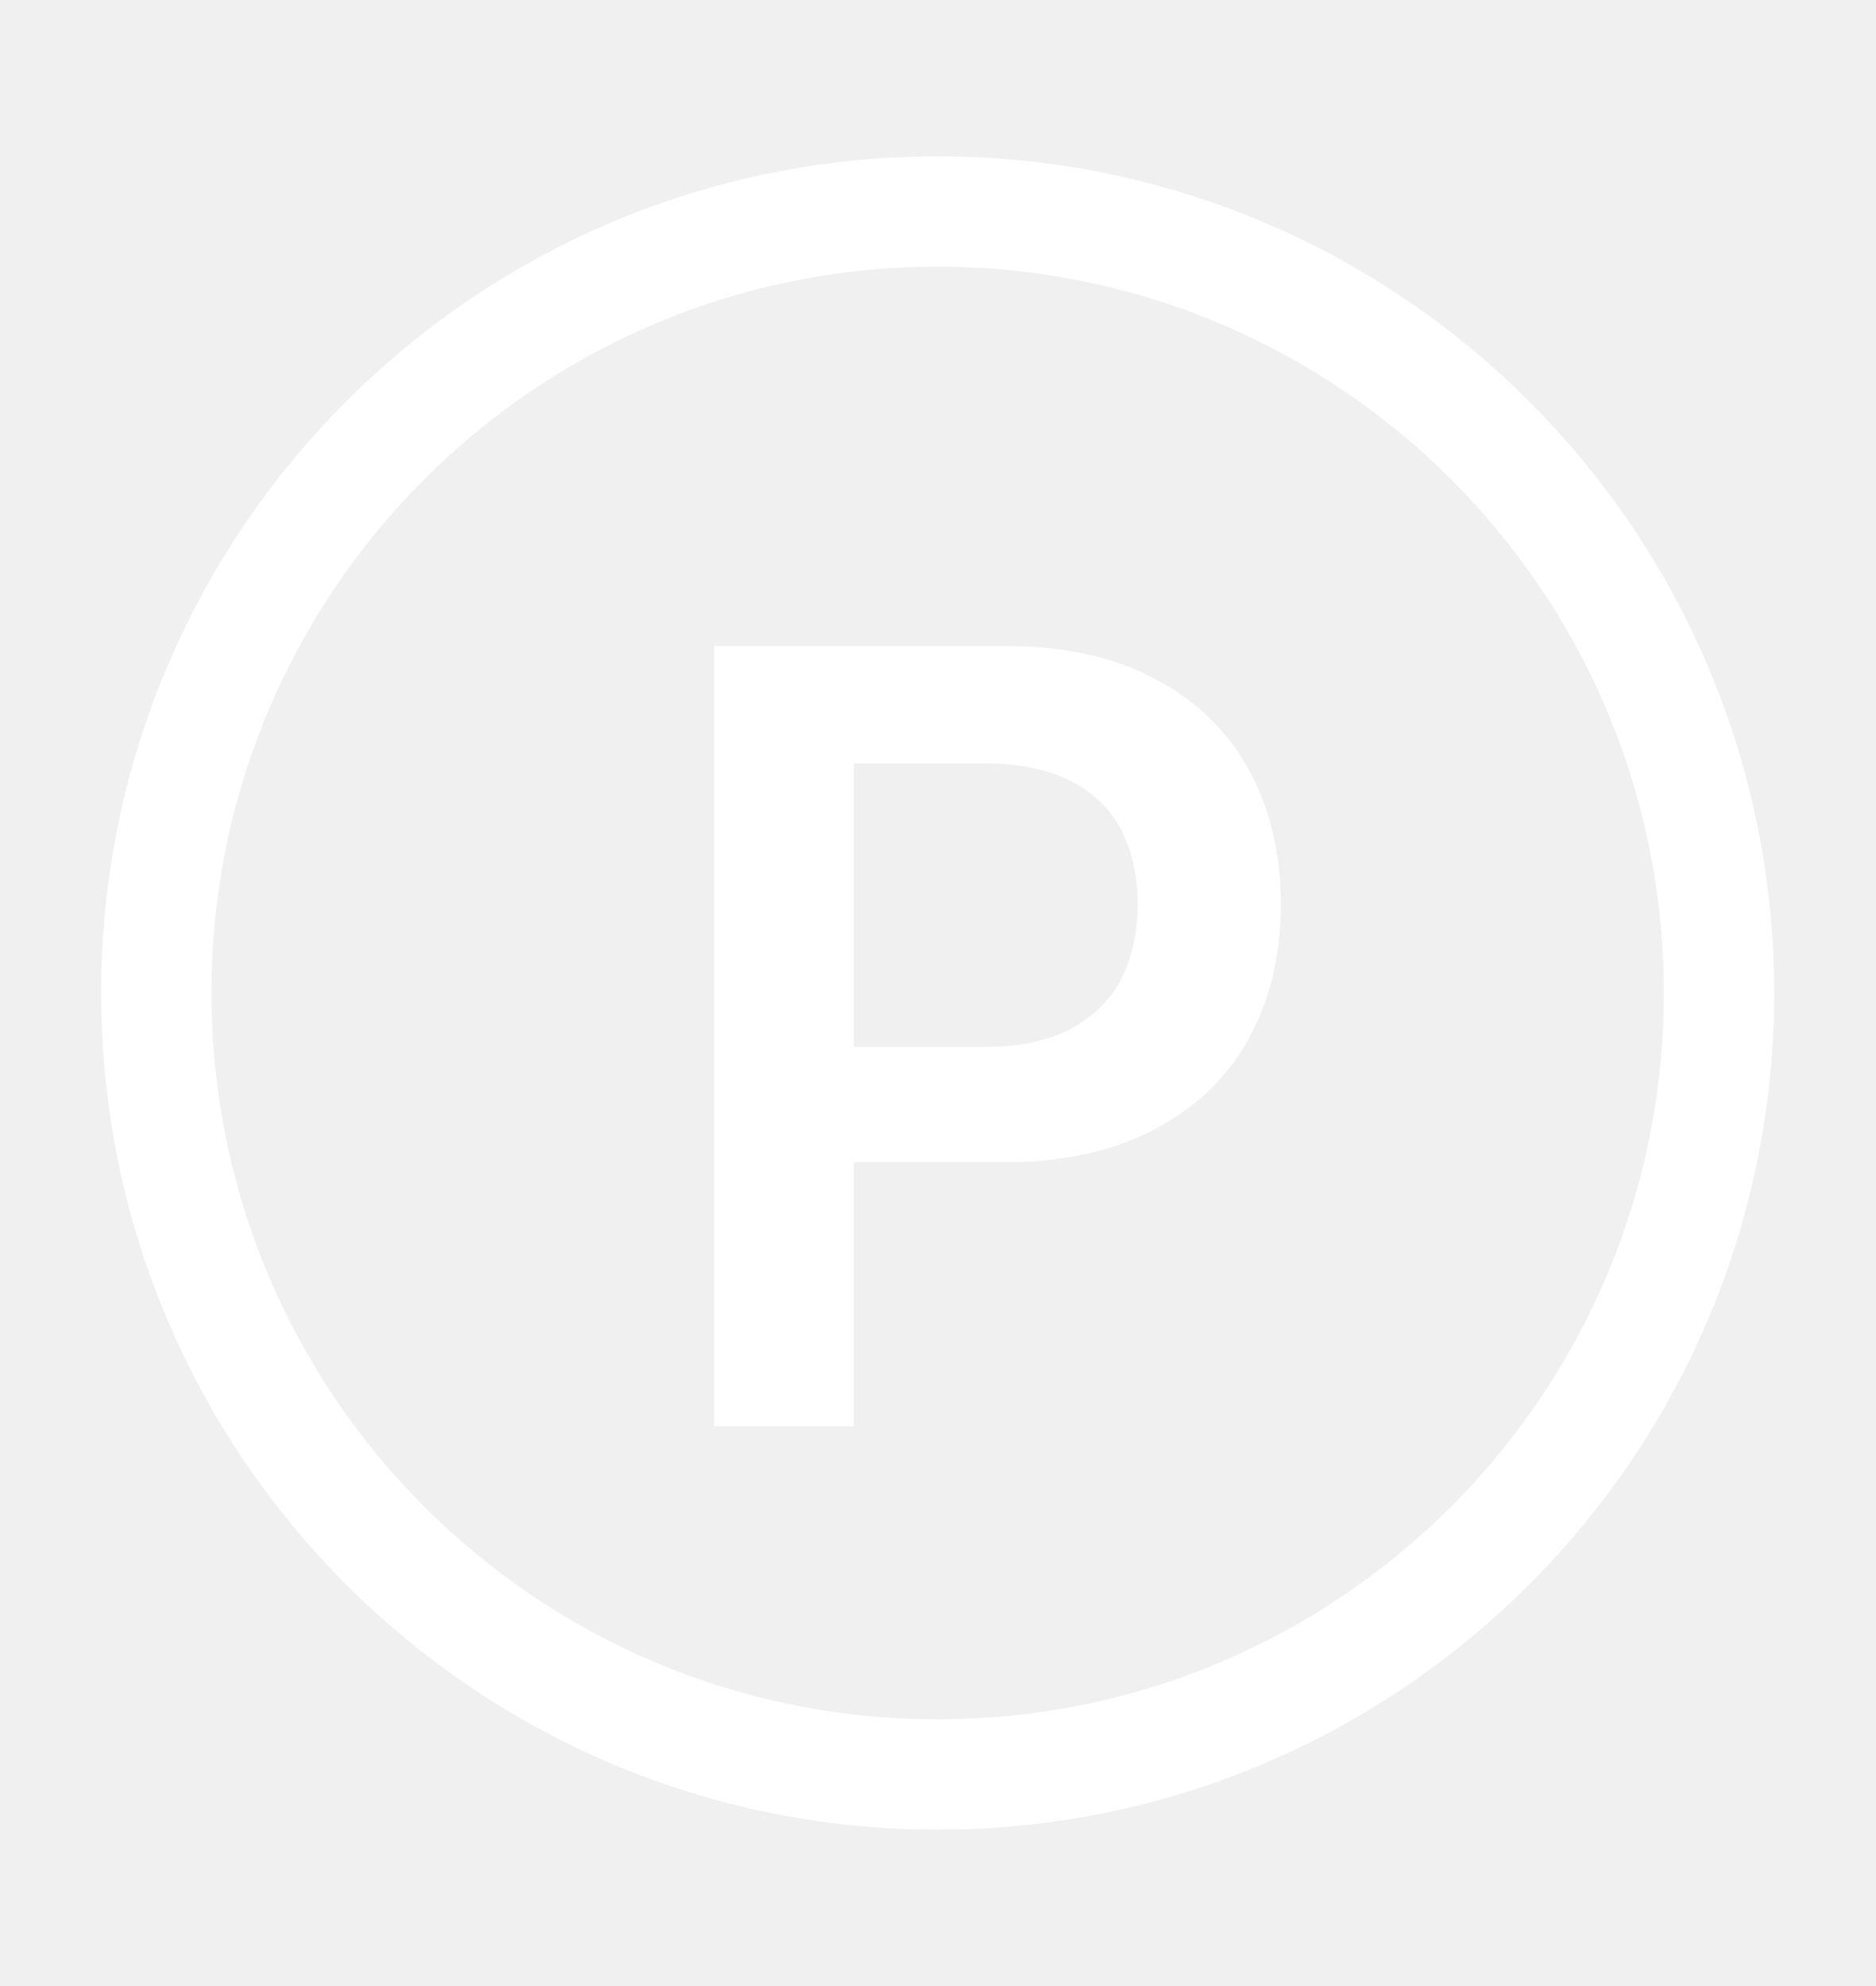
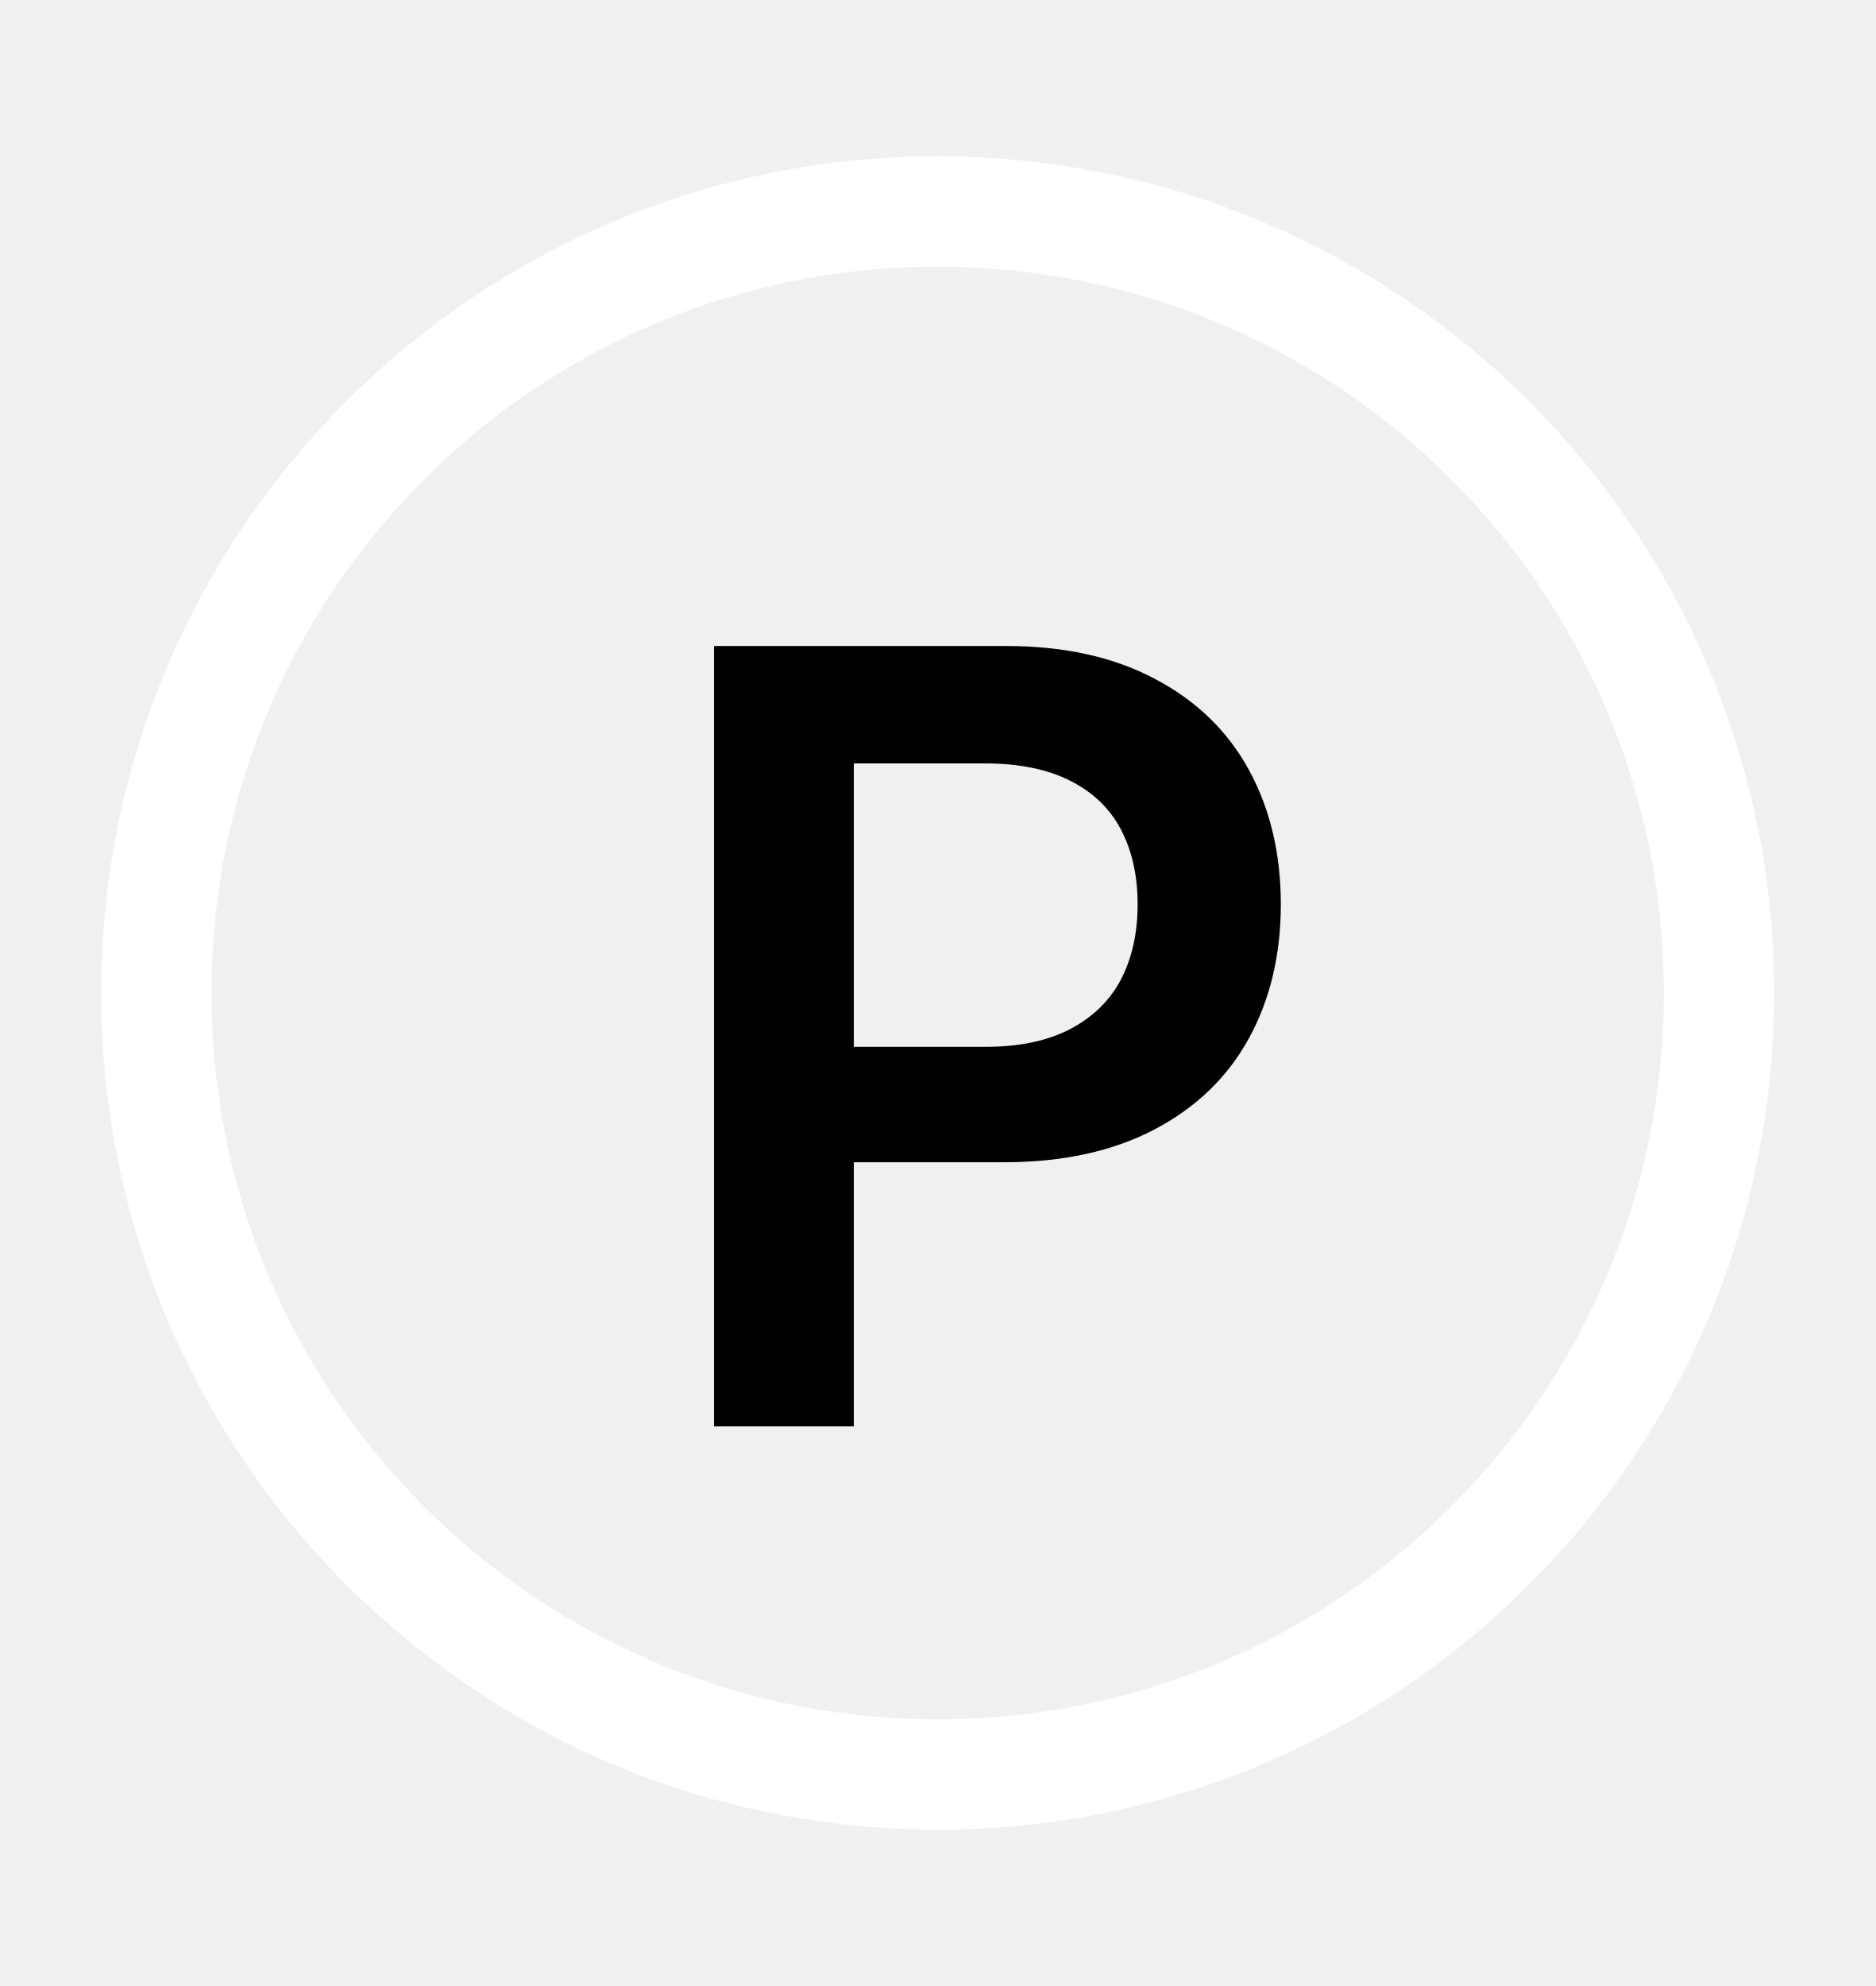
<svg xmlns="http://www.w3.org/2000/svg" width="17" height="18" viewBox="0 0 17 18" fill="none">
  <path d="M8.5 16.083C12.412 16.083 15.583 12.912 15.583 9C15.583 5.088 12.412 1.917 8.5 1.917C4.588 1.917 1.417 5.088 1.417 9C1.417 12.912 4.588 16.083 8.5 16.083Z" stroke="white" stroke-linecap="round" stroke-linejoin="round" />
-   <path d="M6.473 5.855H9.118C9.648 5.855 10.1 5.955 10.475 6.156C10.85 6.354 11.133 6.63 11.325 6.984C11.516 7.337 11.611 7.741 11.611 8.196C11.611 8.654 11.514 9.06 11.321 9.412C11.128 9.764 10.842 10.039 10.465 10.237C10.087 10.435 9.633 10.534 9.101 10.534H7.343V9.488H8.932C9.24 9.488 9.498 9.434 9.705 9.325C9.912 9.215 10.065 9.064 10.164 8.873C10.263 8.68 10.313 8.454 10.313 8.196C10.313 7.939 10.263 7.714 10.164 7.523C10.065 7.332 9.912 7.183 9.705 7.078C9.498 6.972 9.238 6.919 8.925 6.919H7.74V12.927H6.473V5.855Z" fill="white" />
+   <path d="M6.473 5.855H9.118C9.648 5.855 10.1 5.955 10.475 6.156C10.85 6.354 11.133 6.63 11.325 6.984C11.516 7.337 11.611 7.741 11.611 8.196C11.611 8.654 11.514 9.06 11.321 9.412C11.128 9.764 10.842 10.039 10.465 10.237C10.087 10.435 9.633 10.534 9.101 10.534H7.343V9.488H8.932C9.24 9.488 9.498 9.434 9.705 9.325C9.912 9.215 10.065 9.064 10.164 8.873C10.263 8.68 10.313 8.454 10.313 8.196C10.313 7.939 10.263 7.714 10.164 7.523C10.065 7.332 9.912 7.183 9.705 7.078C9.498 6.972 9.238 6.919 8.925 6.919H7.74V12.927H6.473V5.855Z" fill="currentColor" />
</svg>
